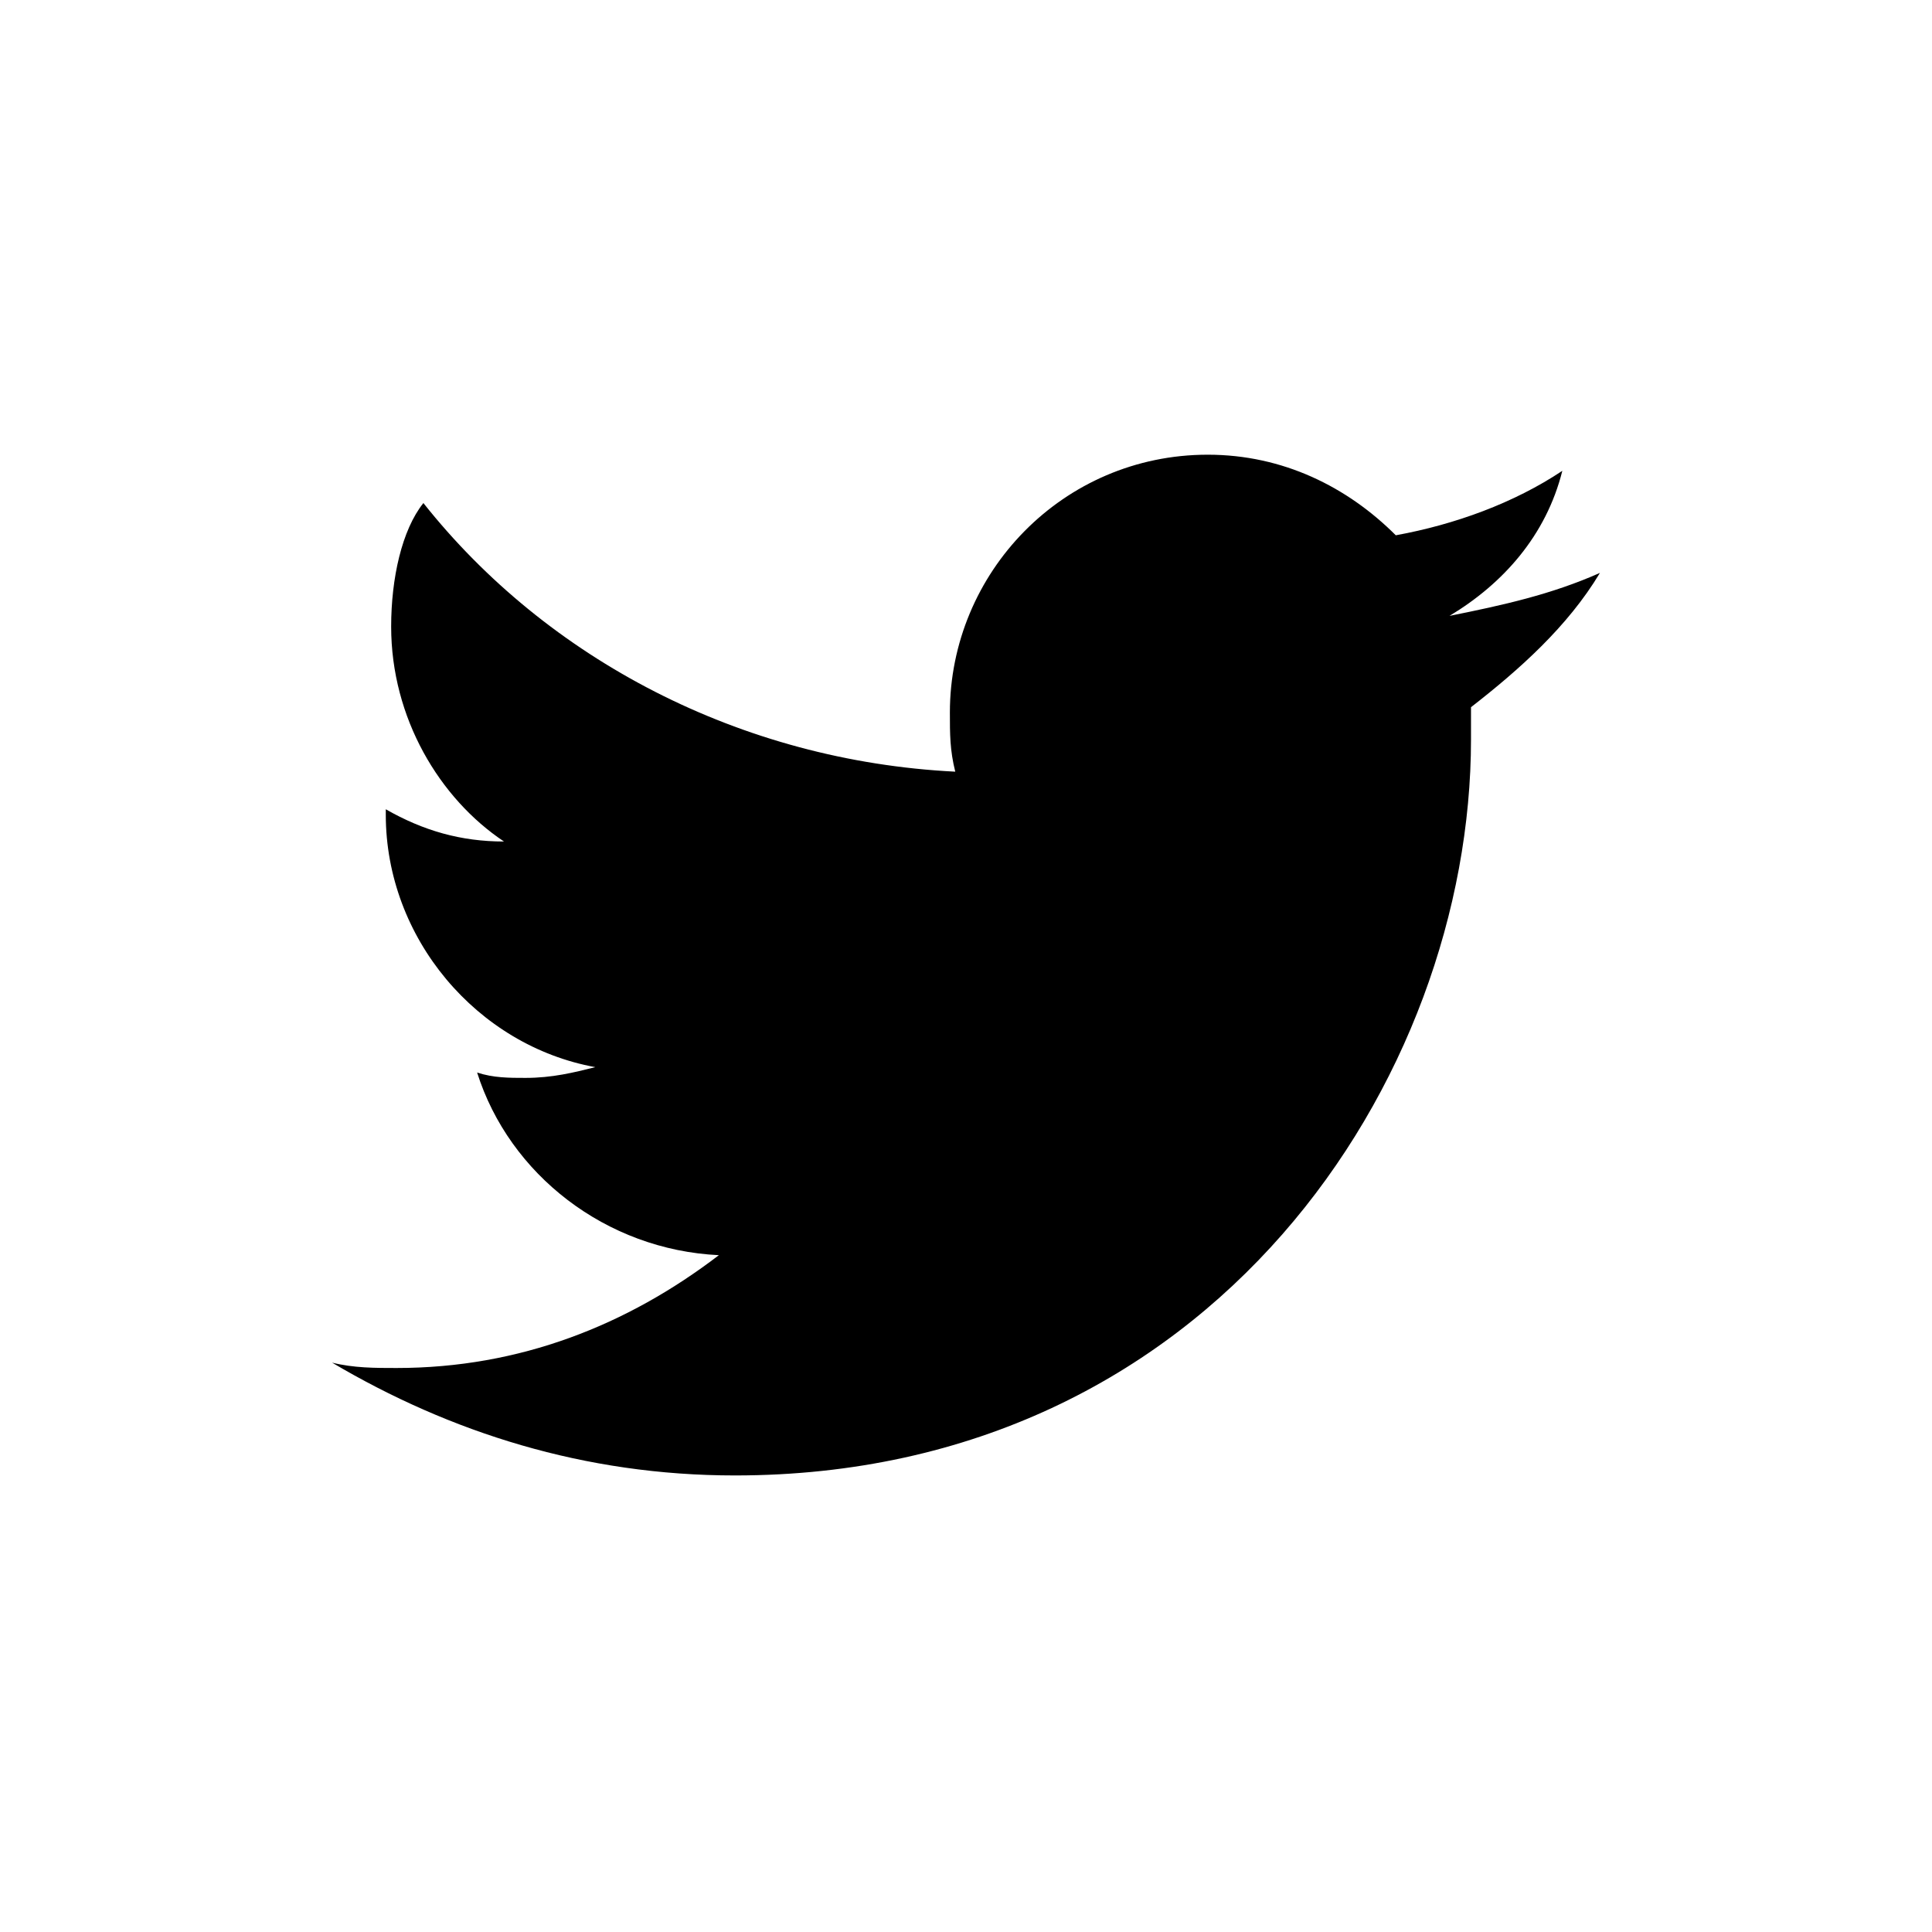
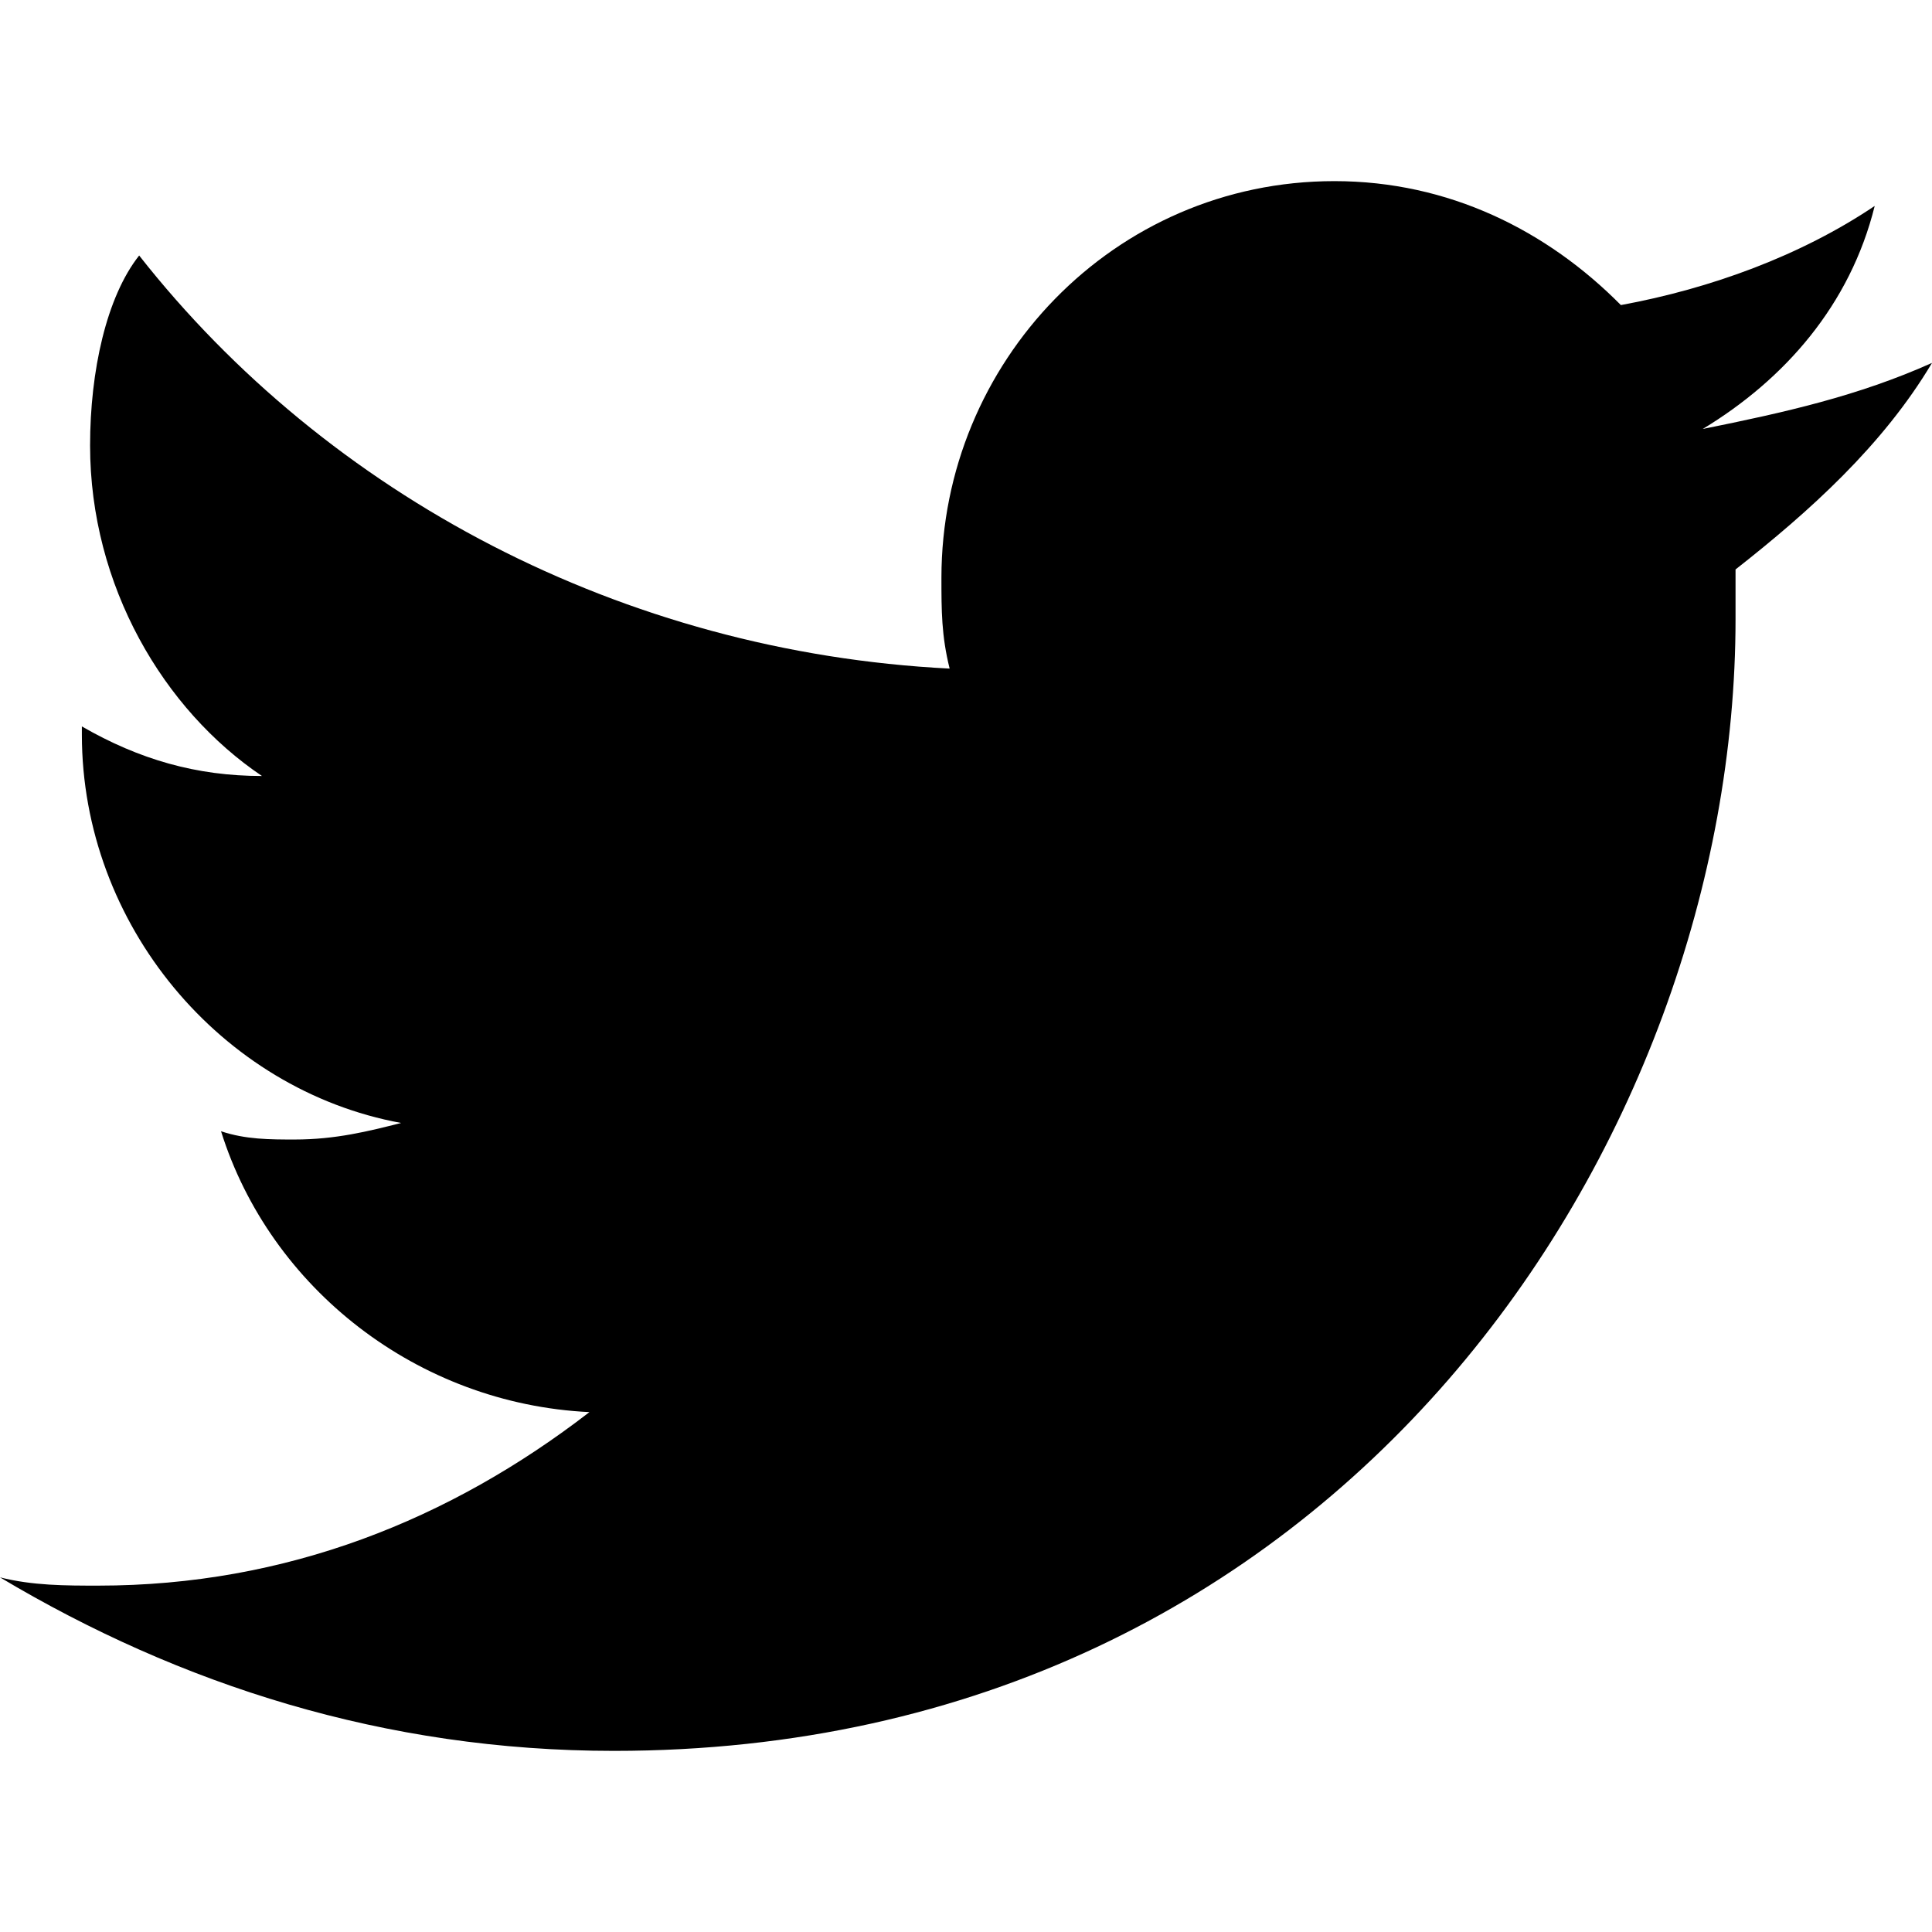
- <svg xmlns="http://www.w3.org/2000/svg" viewBox="0 0 1024 1024" version="1.1">
-   <path d="M389.559,782.017 C642.983,782.017 779.661,571.305 779.661,391.915 L779.661,374.831 C805.288,354.898 830.915,332.119 848,303.644 C822.373,315.034 796.746,320.729 768.271,326.424 C796.746,309.339 819.525,283.712 828.068,249.542 C802.441,266.627 771.119,278.017 739.797,283.712 C714.169,258.085 680,241 640.136,241 C563.254,241 503.458,303.644 503.458,377.678 C503.458,389.068 503.458,397.61 506.305,409 C392.407,403.305 289.898,349.203 224.407,266.627 C213.017,280.864 207.322,306.492 207.322,332.119 C207.322,380.525 232.949,423.237 267.119,446.017 C244.339,446.017 224.407,440.322 204.475,428.932 L204.475,431.78 C204.475,497.271 252.881,554.22 315.525,565.61 C304.136,568.458 292.746,571.305 278.508,571.305 C269.966,571.305 261.424,571.305 252.881,568.458 C269.966,622.559 321.22,662.424 381.017,665.271 C332.61,702.288 275.661,725.068 210.169,725.068 C198.78,725.068 187.39,725.068 176,722.22 C238.644,759.237 309.831,782.017 389.559,782.017" id="path-1" />
+ <svg xmlns="http://www.w3.org/2000/svg" viewBox="0 0 32 32" version="1.1">
+   <path d="M10.169,29 C22.237,29 28.746,18.874 28.746,10.253 L28.746,9.432 C29.966,8.474 31.186,7.379 32,6.011 C30.78,6.558 29.559,6.832 28.203,7.105 C29.559,6.284 30.644,5.053 31.051,3.411 C29.831,4.232 28.339,4.779 26.847,5.053 C25.627,3.821 24,3 22.102,3 C18.441,3 15.593,6.011 15.593,9.568 C15.593,10.116 15.593,10.526 15.729,11.074 C10.305,10.8 5.424,8.2 2.305,4.232 C1.763,4.916 1.492,6.147 1.492,7.379 C1.492,9.705 2.712,11.758 4.339,12.853 C3.254,12.853 2.305,12.579 1.356,12.032 L1.356,12.168 C1.356,15.316 3.661,18.053 6.644,18.6 C6.102,18.737 5.559,18.874 4.881,18.874 C4.475,18.874 4.068,18.874 3.661,18.737 C4.475,21.337 6.915,23.253 9.763,23.389 C7.458,25.168 4.746,26.263 1.627,26.263 C1.085,26.263 0.542,26.263 0,26.126 C2.983,27.905 6.373,29 10.169,29" id="path-1" />
</svg>
